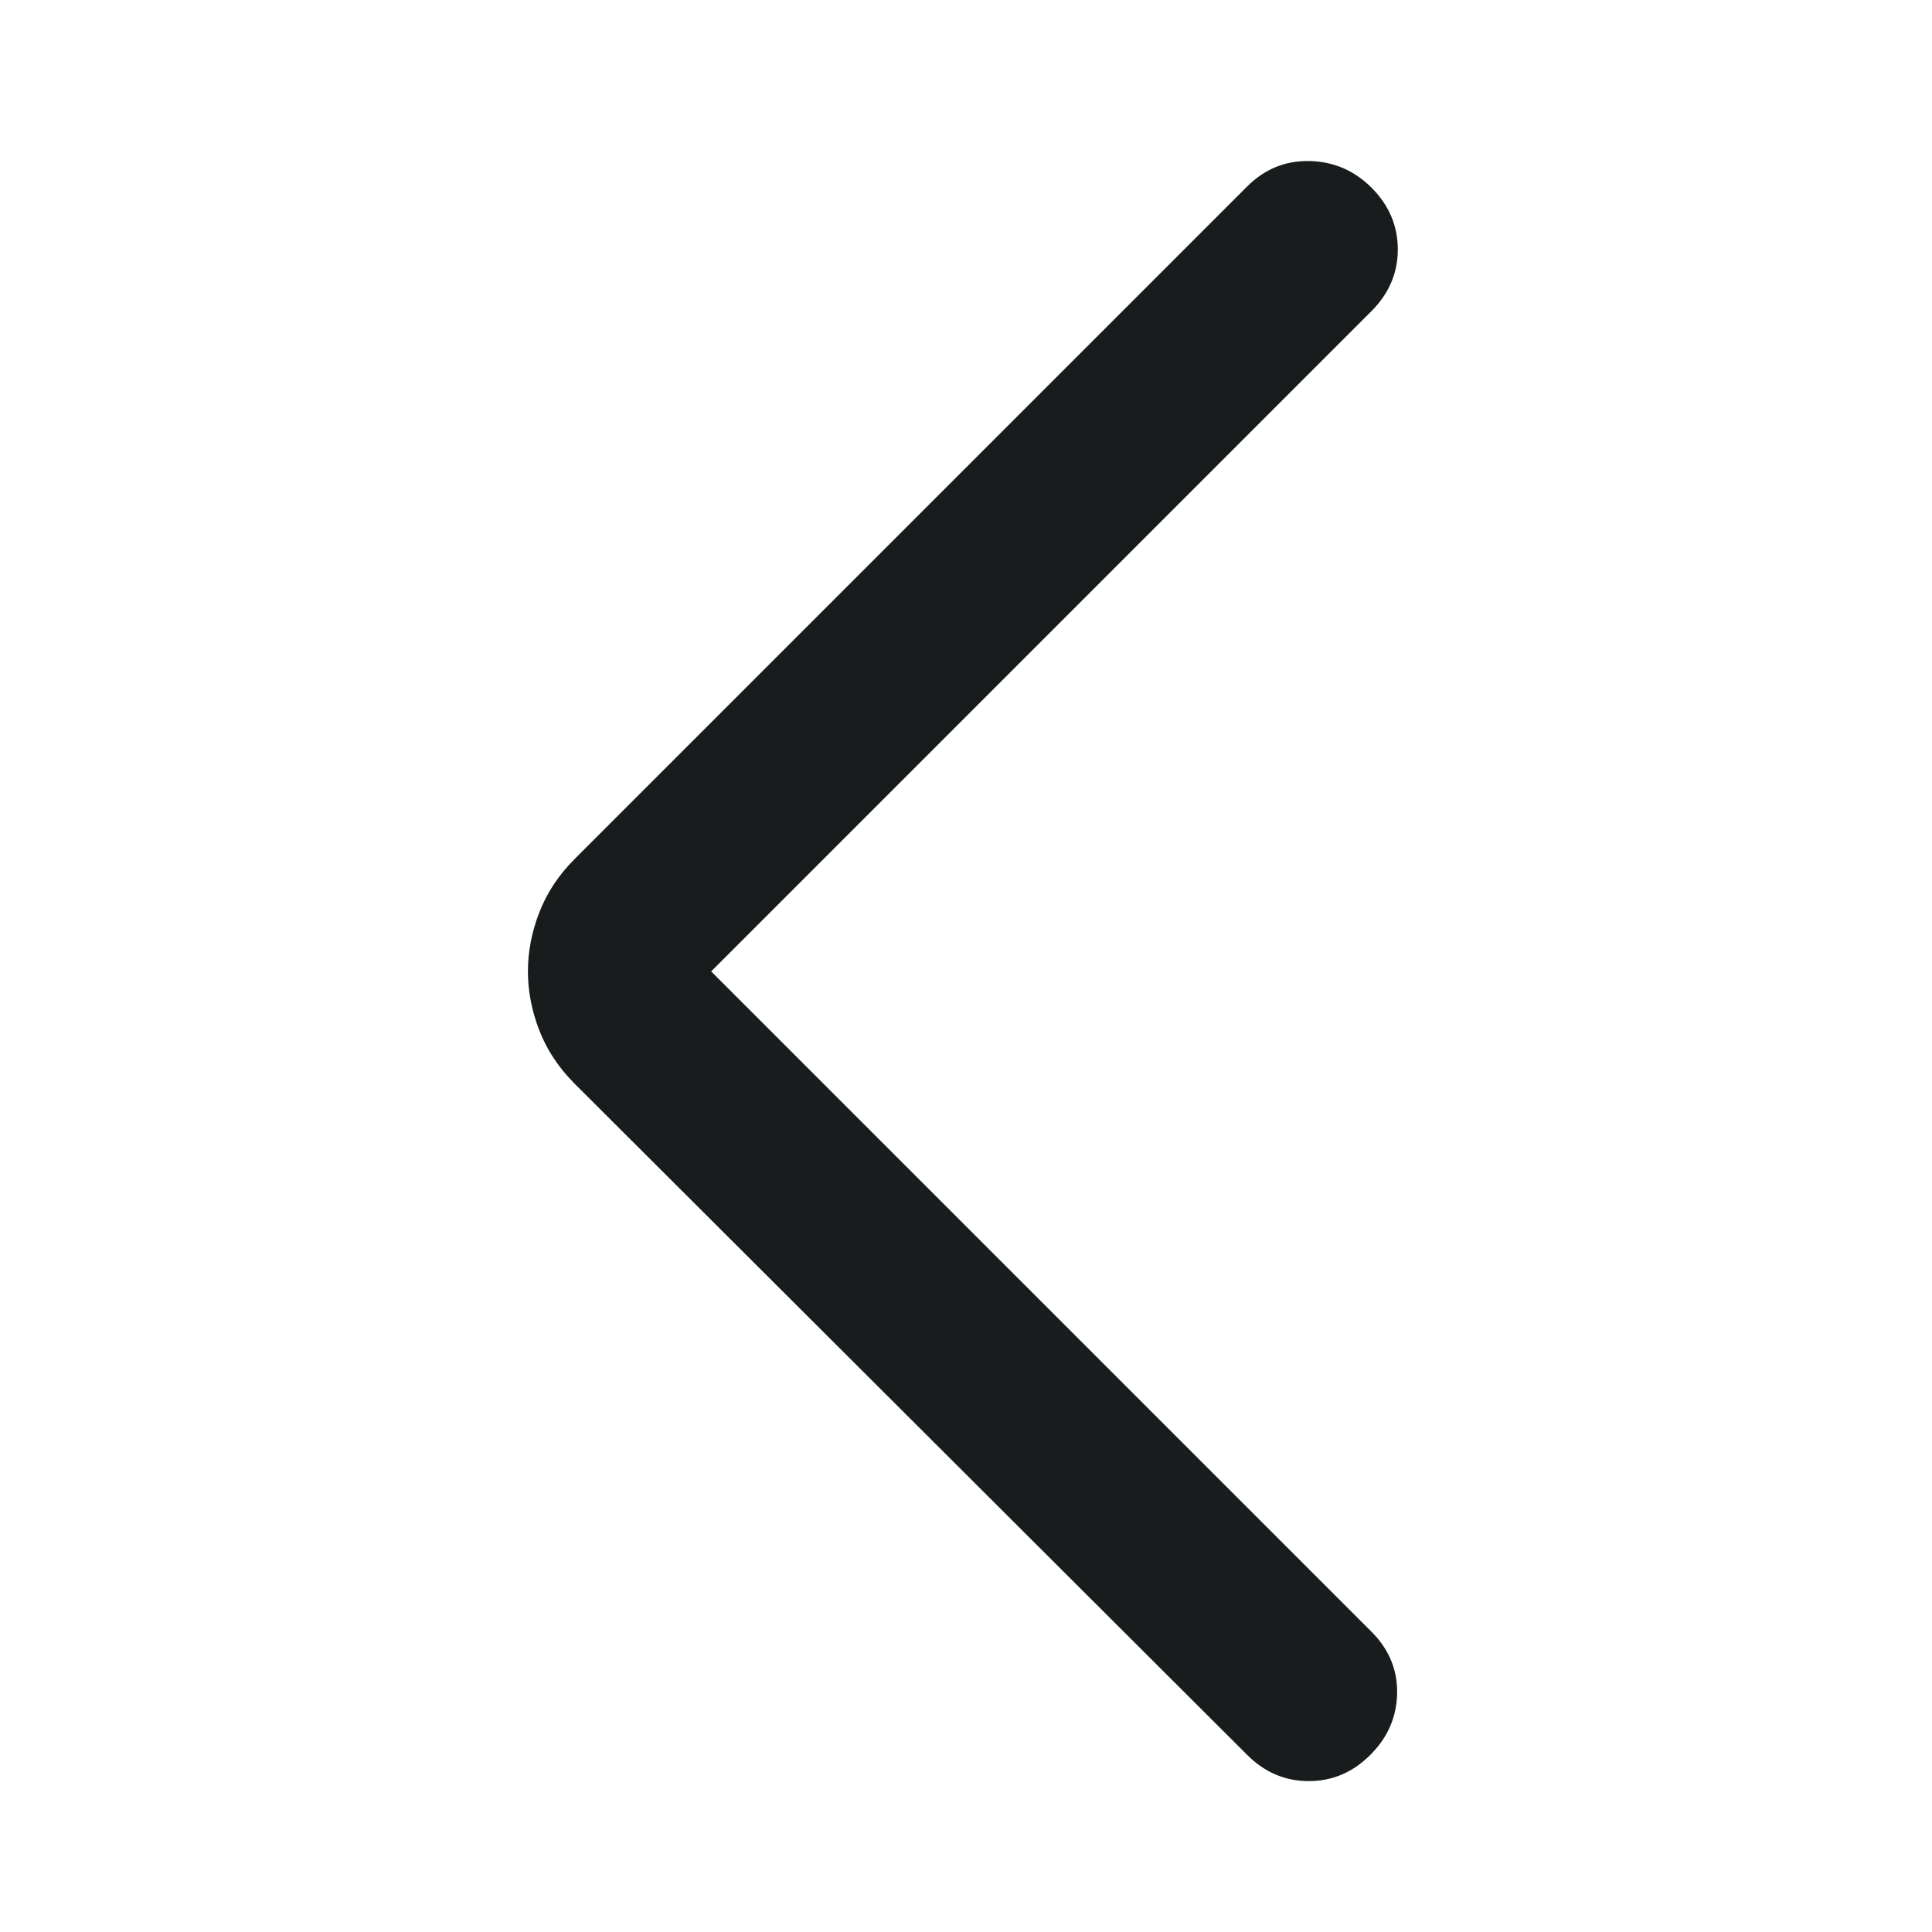
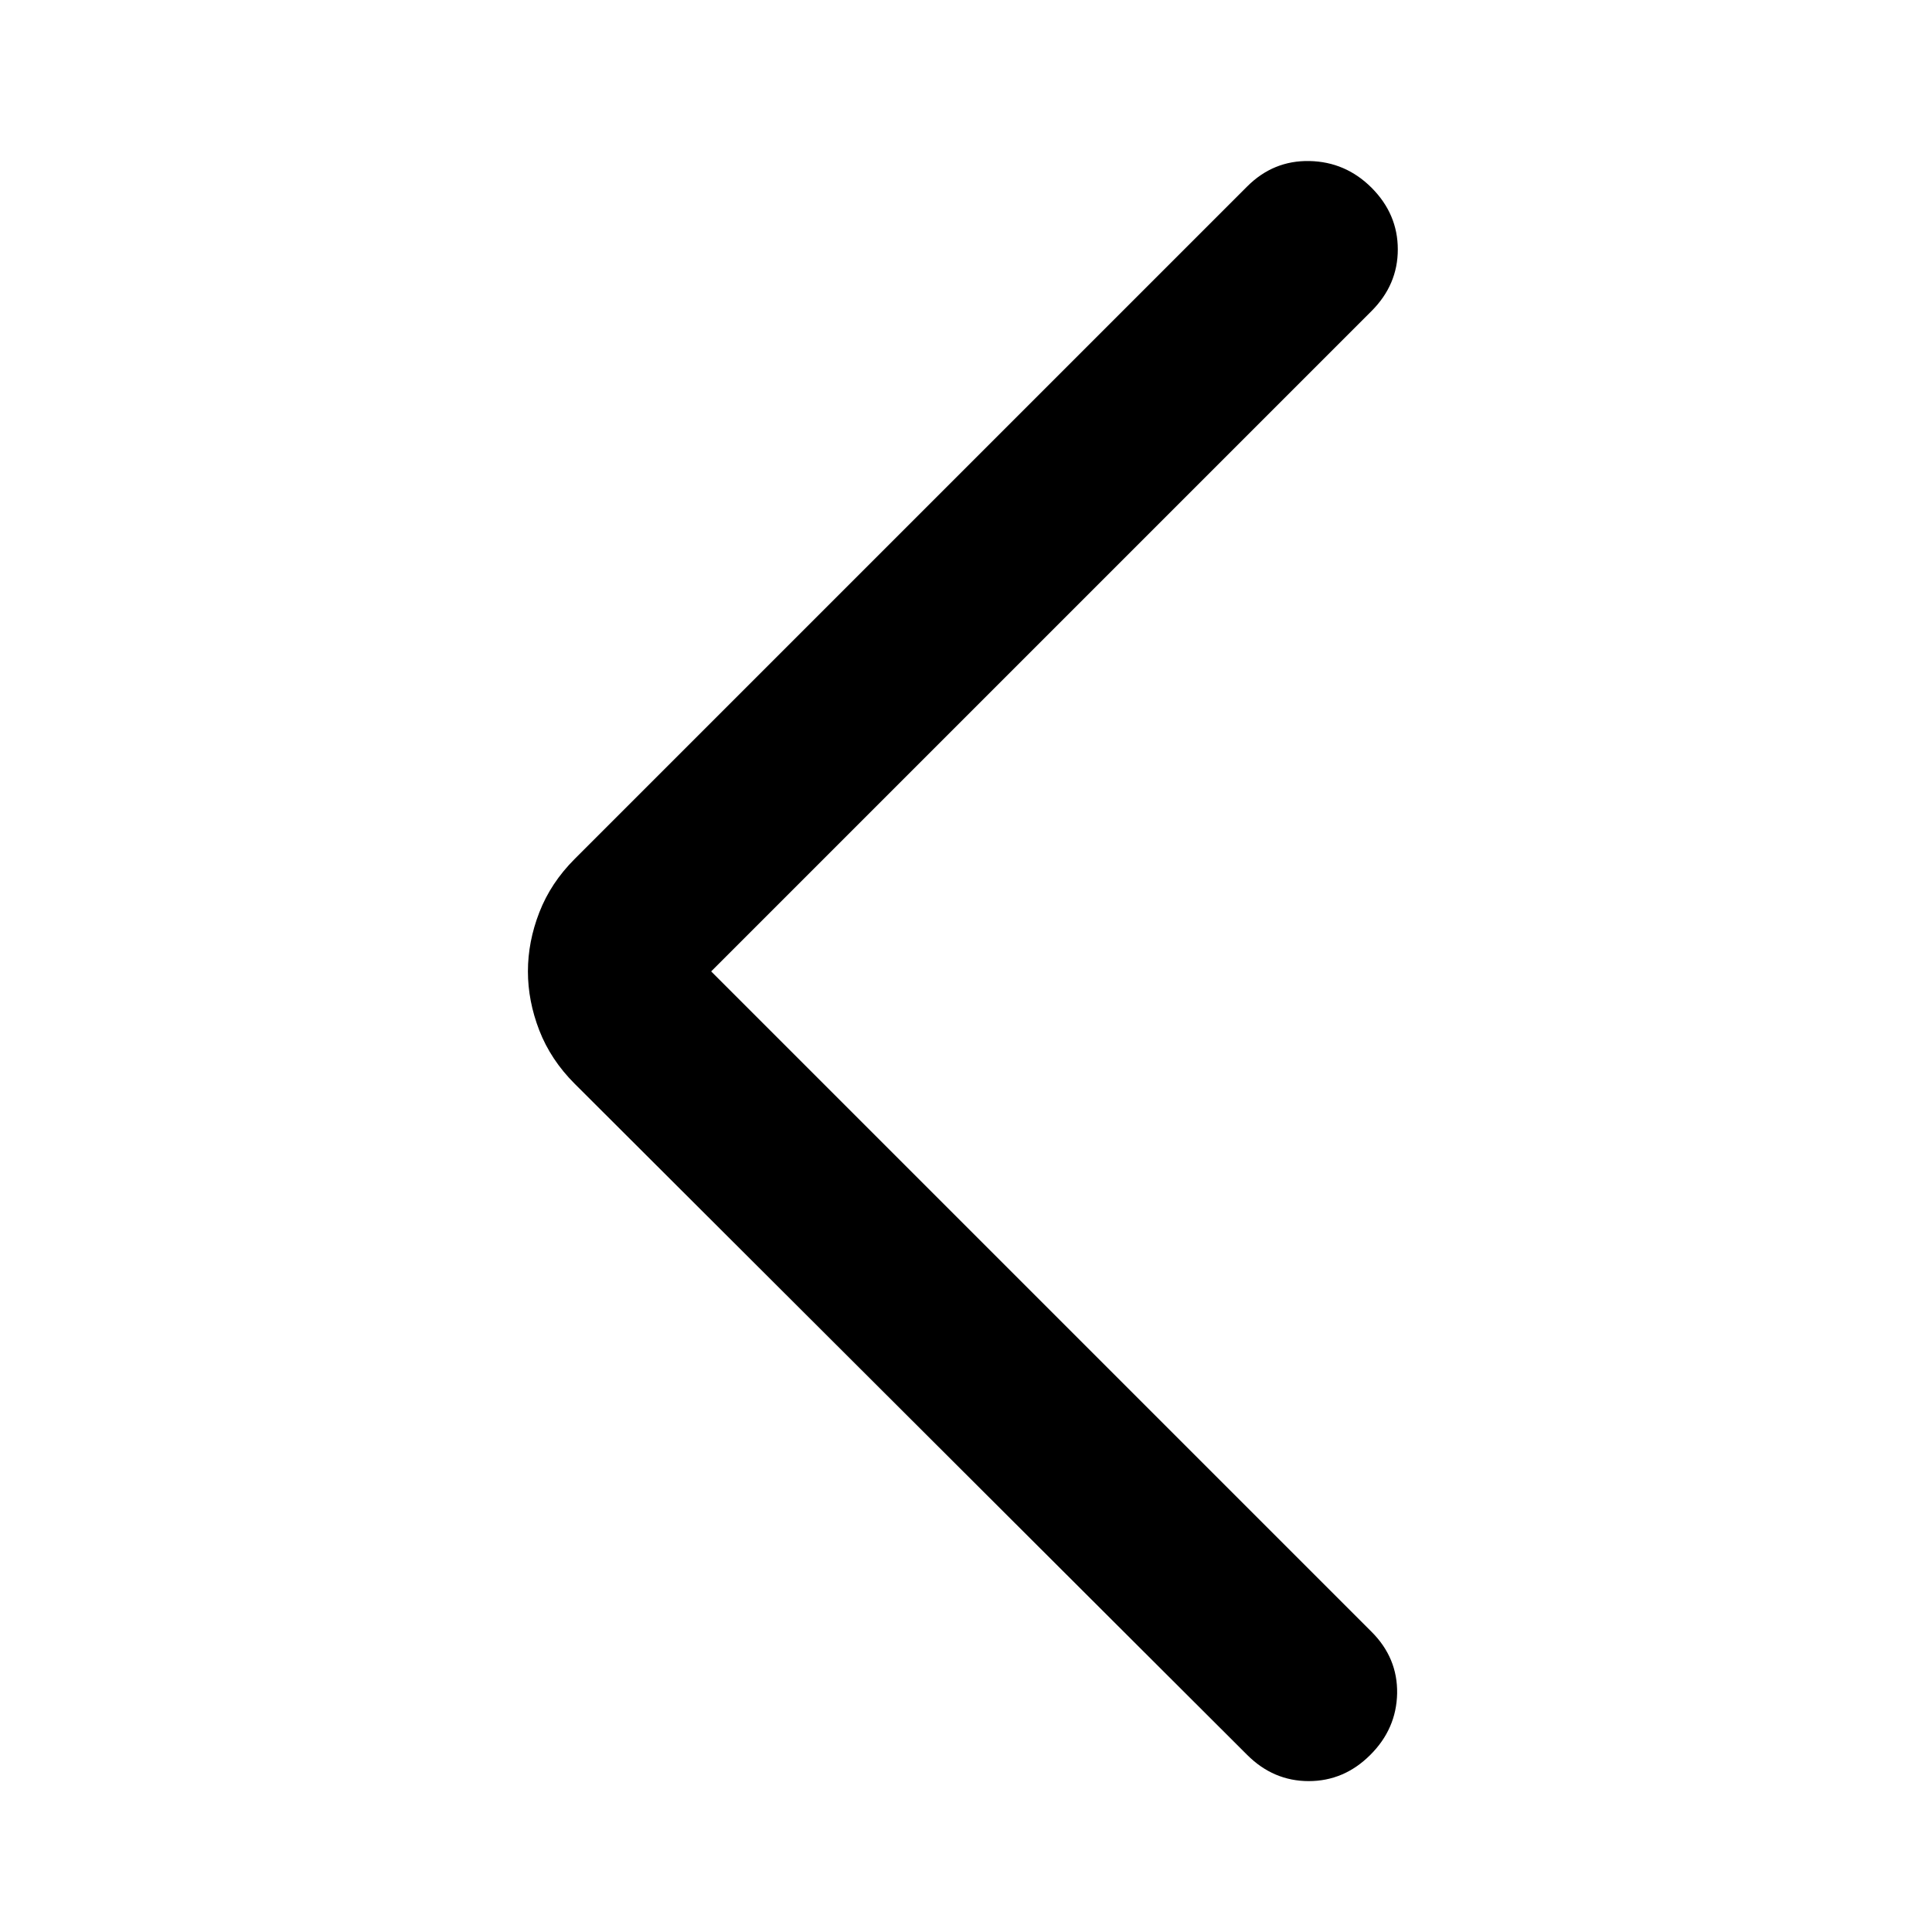
<svg xmlns="http://www.w3.org/2000/svg" width="20" height="20" viewBox="0 0 20 20" fill="none">
  <mask id="mask0_2_708" style="mask-type:alpha" maskUnits="userSpaceOnUse" x="0" y="0" width="20" height="20">
    <rect width="20" height="20" fill="#D9D9D9" />
  </mask>
  <g mask="url(#mask0_2_708)">
-     <path d="M7.362 10.056L14.199 16.893C14.379 17.073 14.467 17.286 14.463 17.53C14.458 17.774 14.366 17.987 14.185 18.167C14.005 18.347 13.792 18.438 13.548 18.438C13.304 18.438 13.091 18.347 12.911 18.167L5.948 11.218C5.784 11.054 5.662 10.87 5.583 10.667C5.504 10.463 5.465 10.259 5.465 10.056C5.465 9.852 5.504 9.648 5.583 9.445C5.662 9.241 5.784 9.057 5.948 8.893L12.911 1.93C13.091 1.75 13.306 1.662 13.555 1.667C13.804 1.672 14.019 1.764 14.199 1.944C14.379 2.125 14.47 2.337 14.47 2.582C14.47 2.826 14.379 3.038 14.199 3.219L7.362 10.056Z" fill="#181C1C" />
+     <path d="M7.362 10.056L14.199 16.893C14.379 17.073 14.467 17.286 14.463 17.53C14.458 17.774 14.366 17.987 14.185 18.167C14.005 18.347 13.792 18.438 13.548 18.438C13.304 18.438 13.091 18.347 12.911 18.167L5.948 11.218C5.784 11.054 5.662 10.87 5.583 10.667C5.504 10.463 5.465 10.259 5.465 10.056C5.465 9.852 5.504 9.648 5.583 9.445C5.662 9.241 5.784 9.057 5.948 8.893L12.911 1.93C13.091 1.75 13.306 1.662 13.555 1.667C13.804 1.672 14.019 1.764 14.199 1.944C14.379 2.125 14.47 2.337 14.47 2.582C14.47 2.826 14.379 3.038 14.199 3.219L7.362 10.056Z" fill="currentColor" />
  </g>
</svg>
